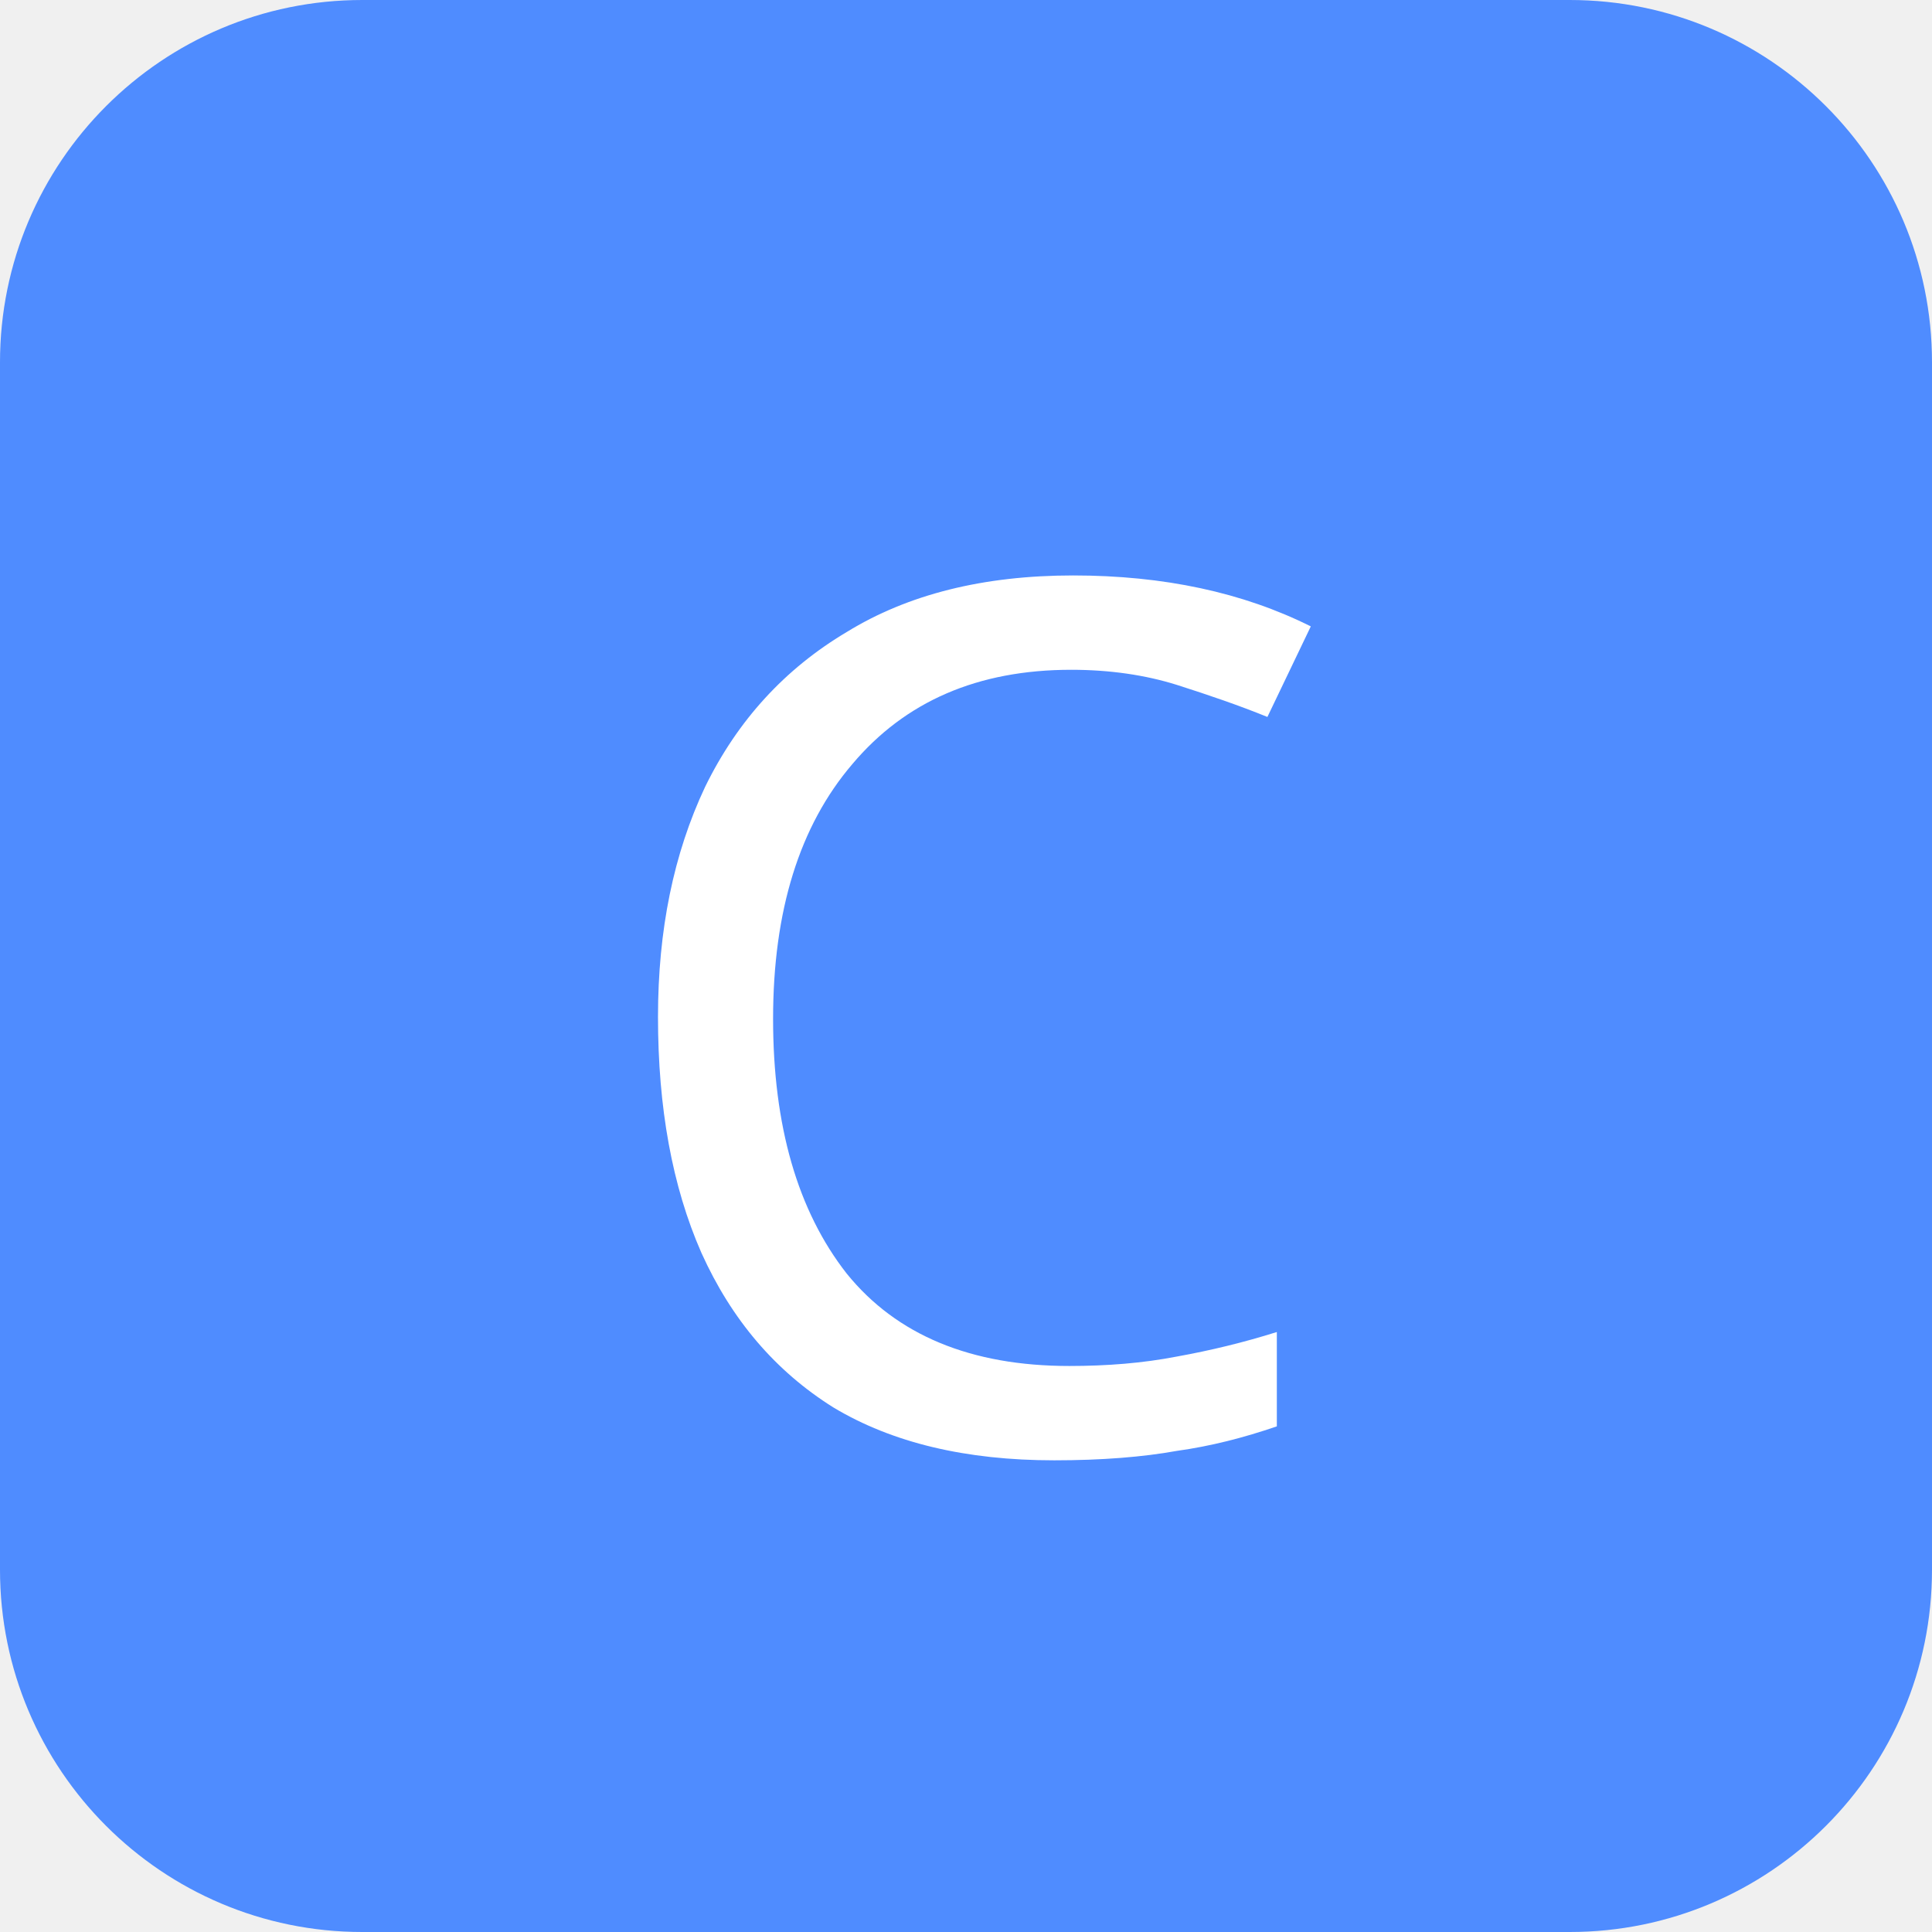
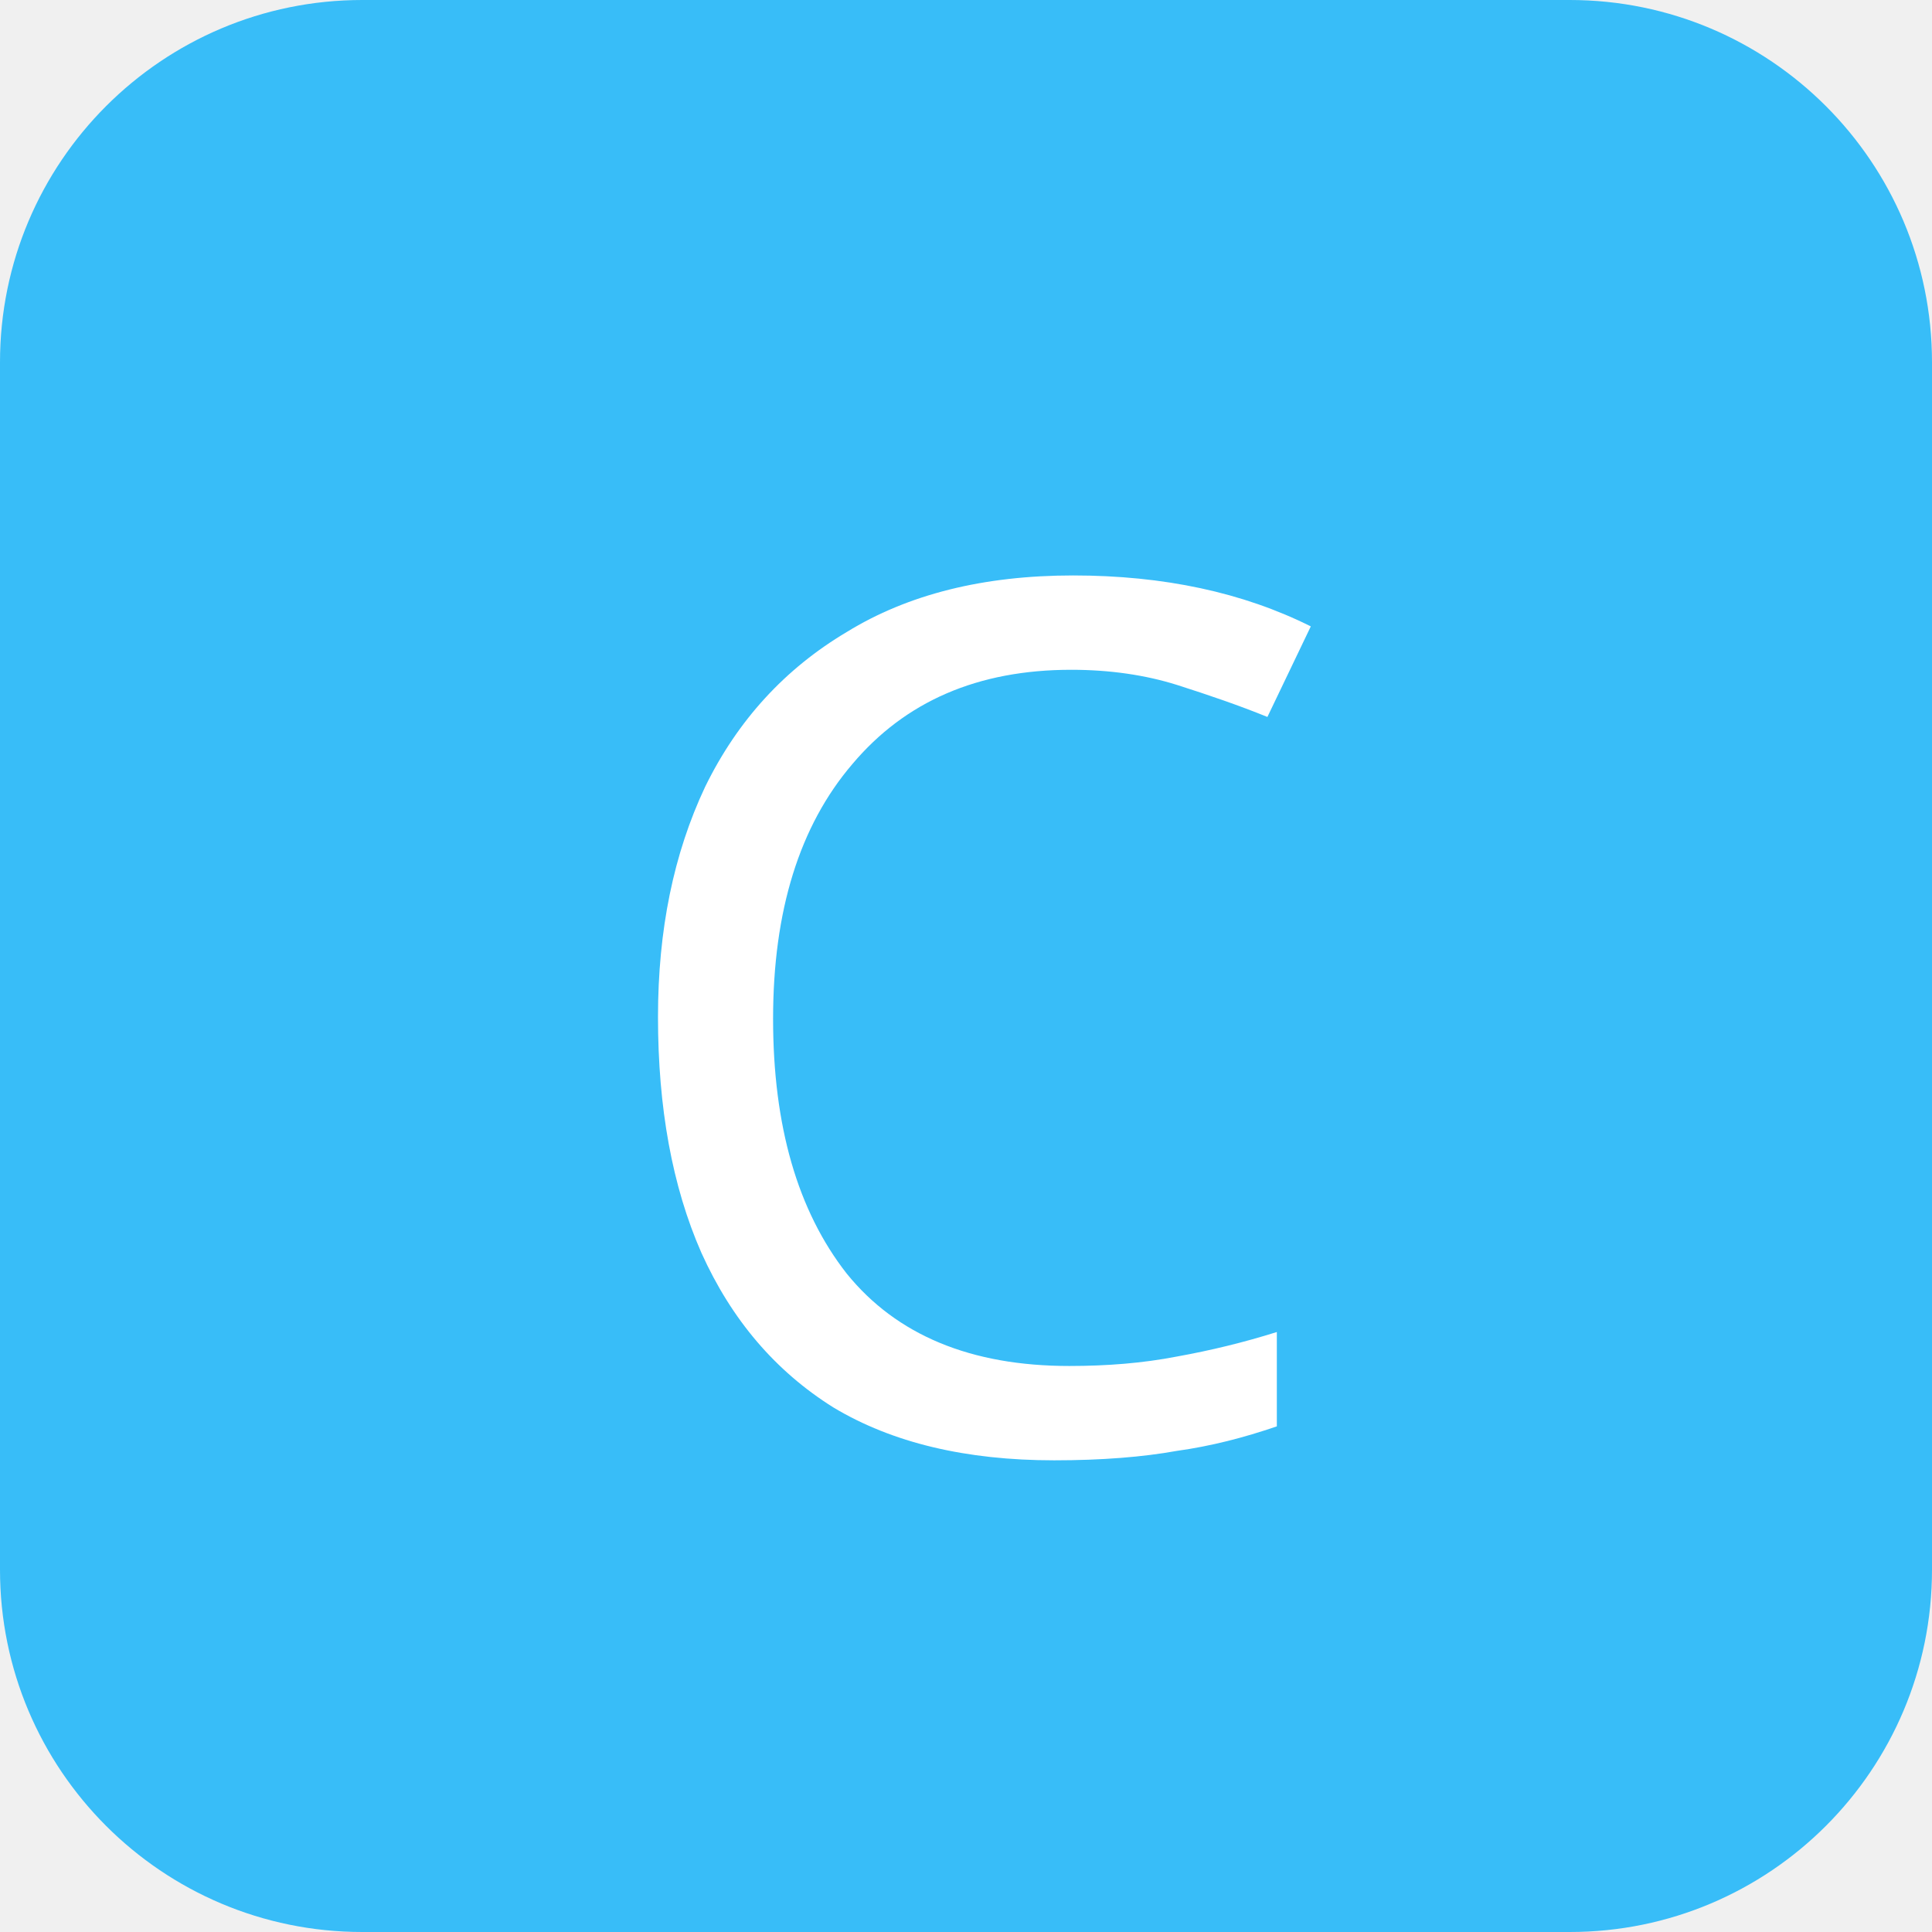
<svg xmlns="http://www.w3.org/2000/svg" viewBox="0 0 16 16">
-   <rect width="16" height="16" rx="3" fill="#4f8cff" />
+   <rect width="16" height="16" rx="3" fill="#38bdf8" />
  <text x="8" y="12" text-anchor="middle" font-size="10" fill="#fff" font-family="sans-serif">C</text>
</svg>
